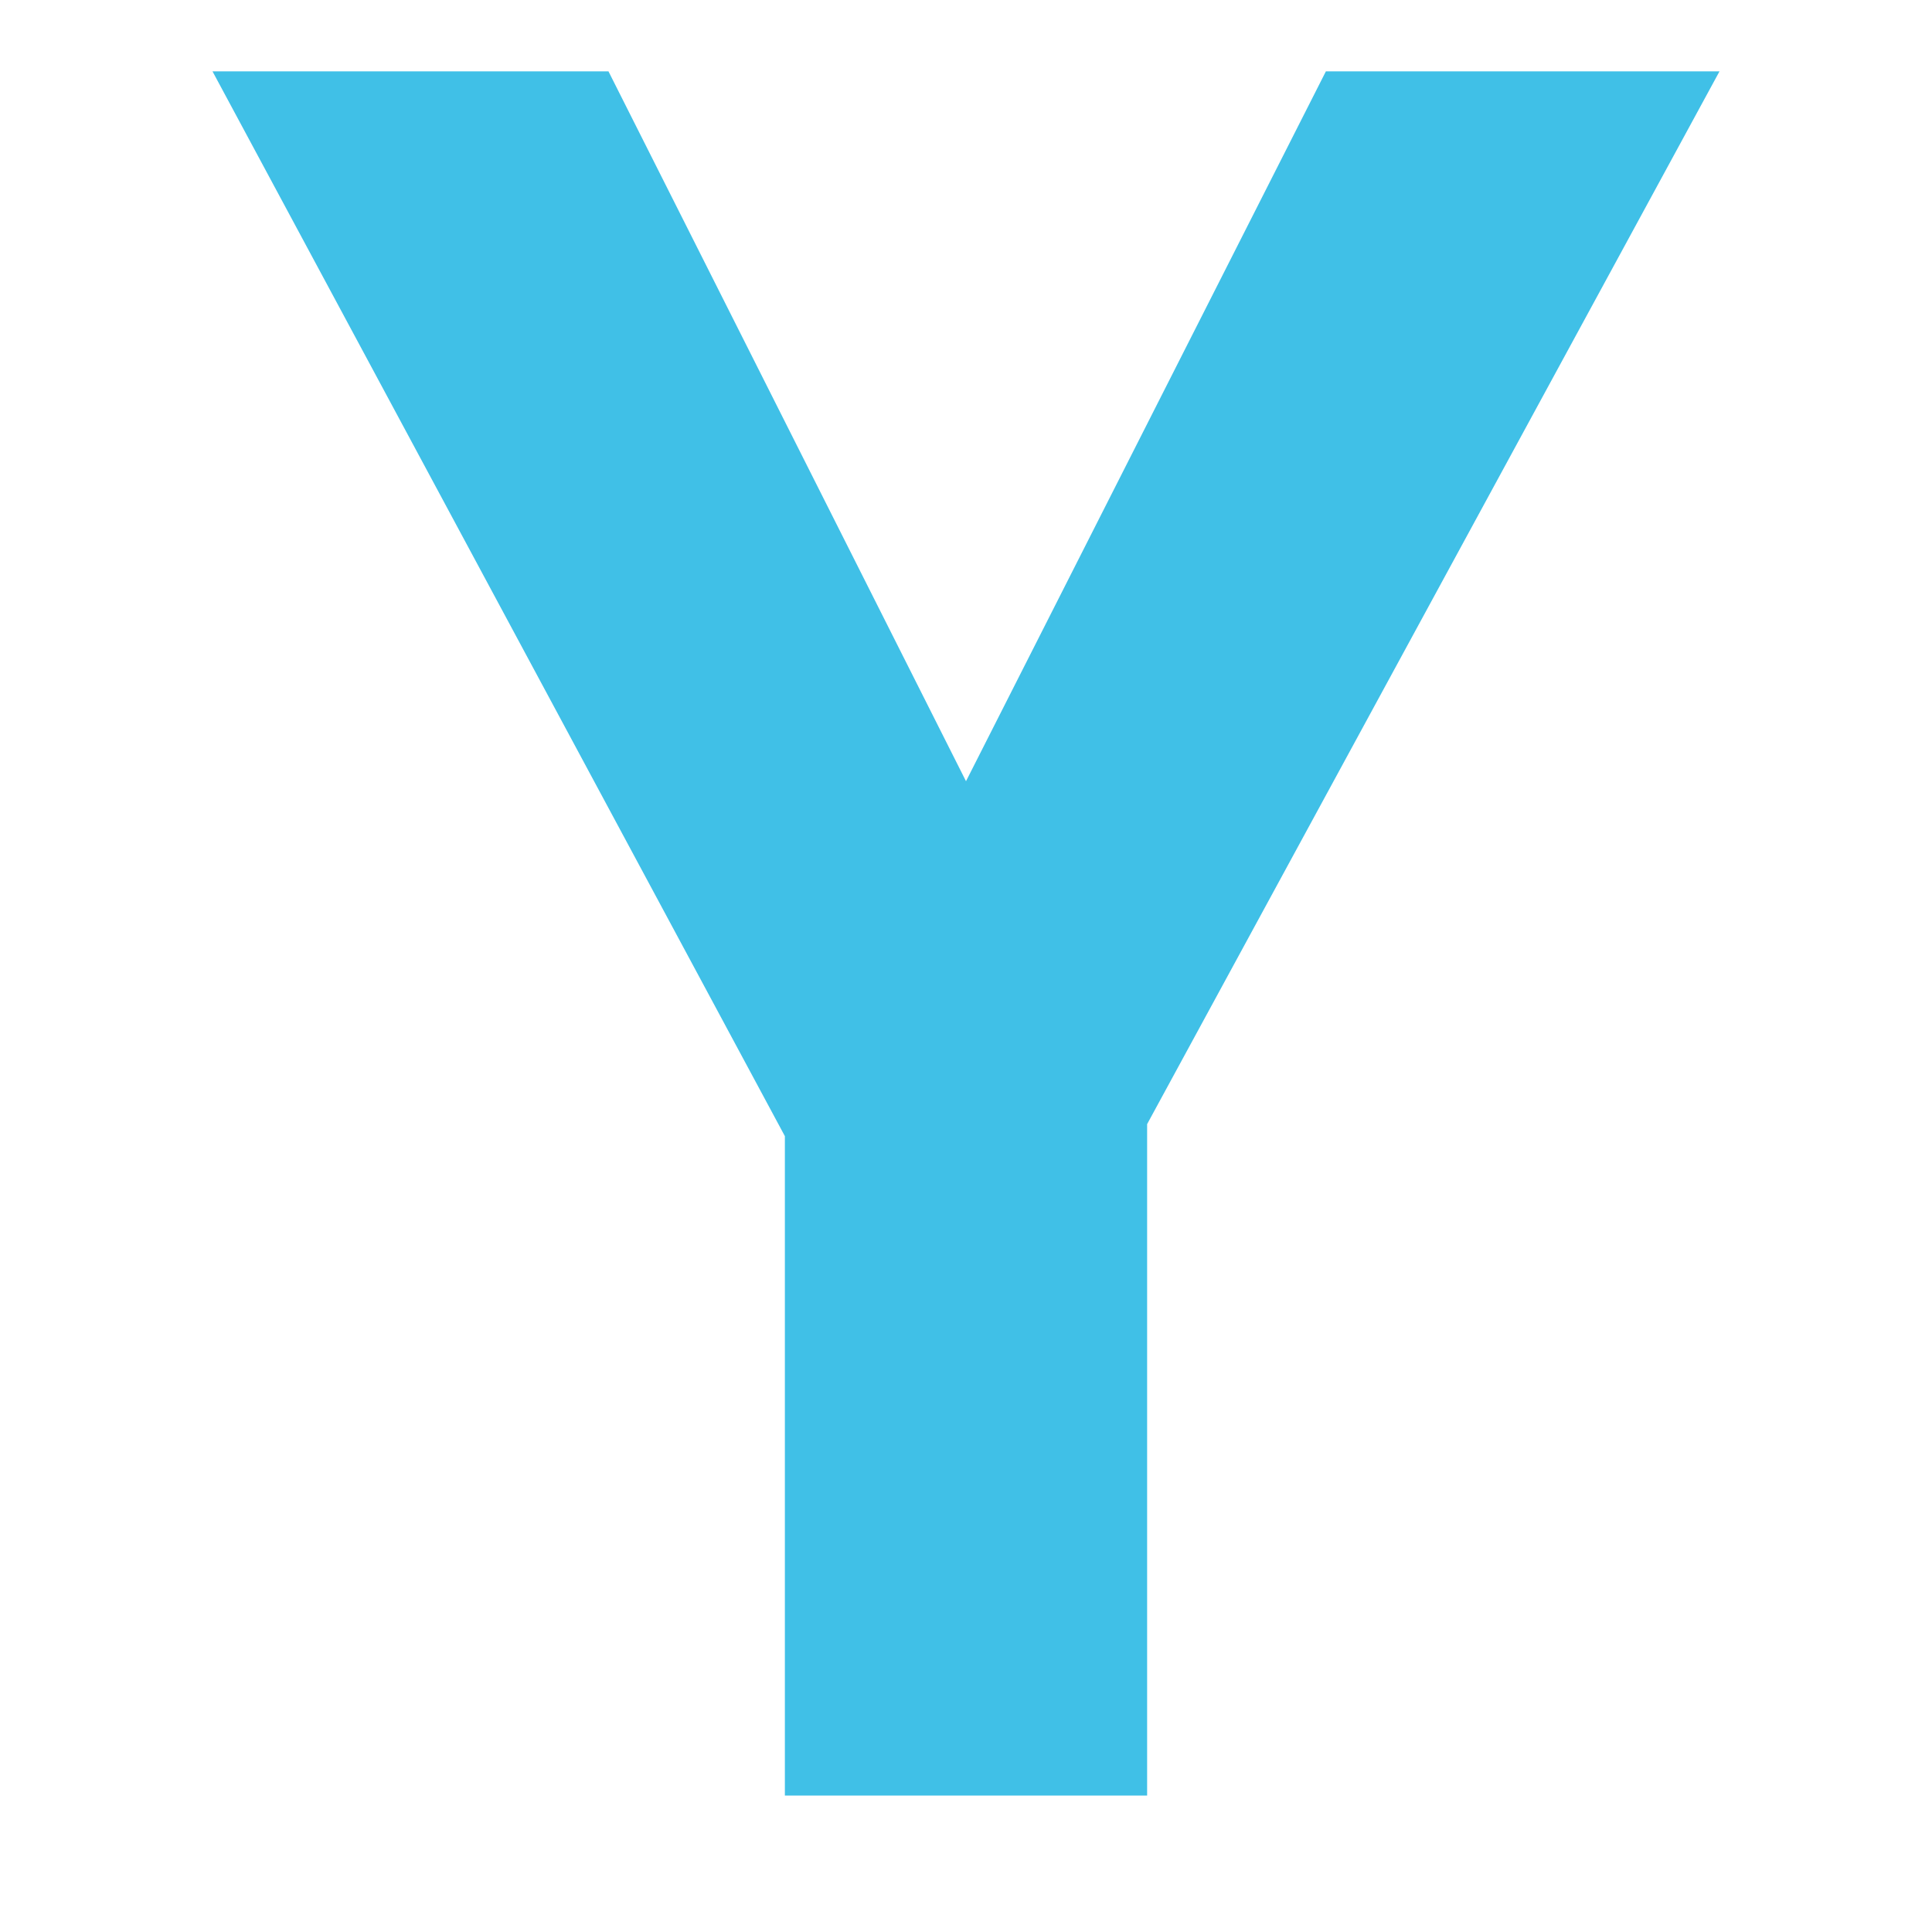
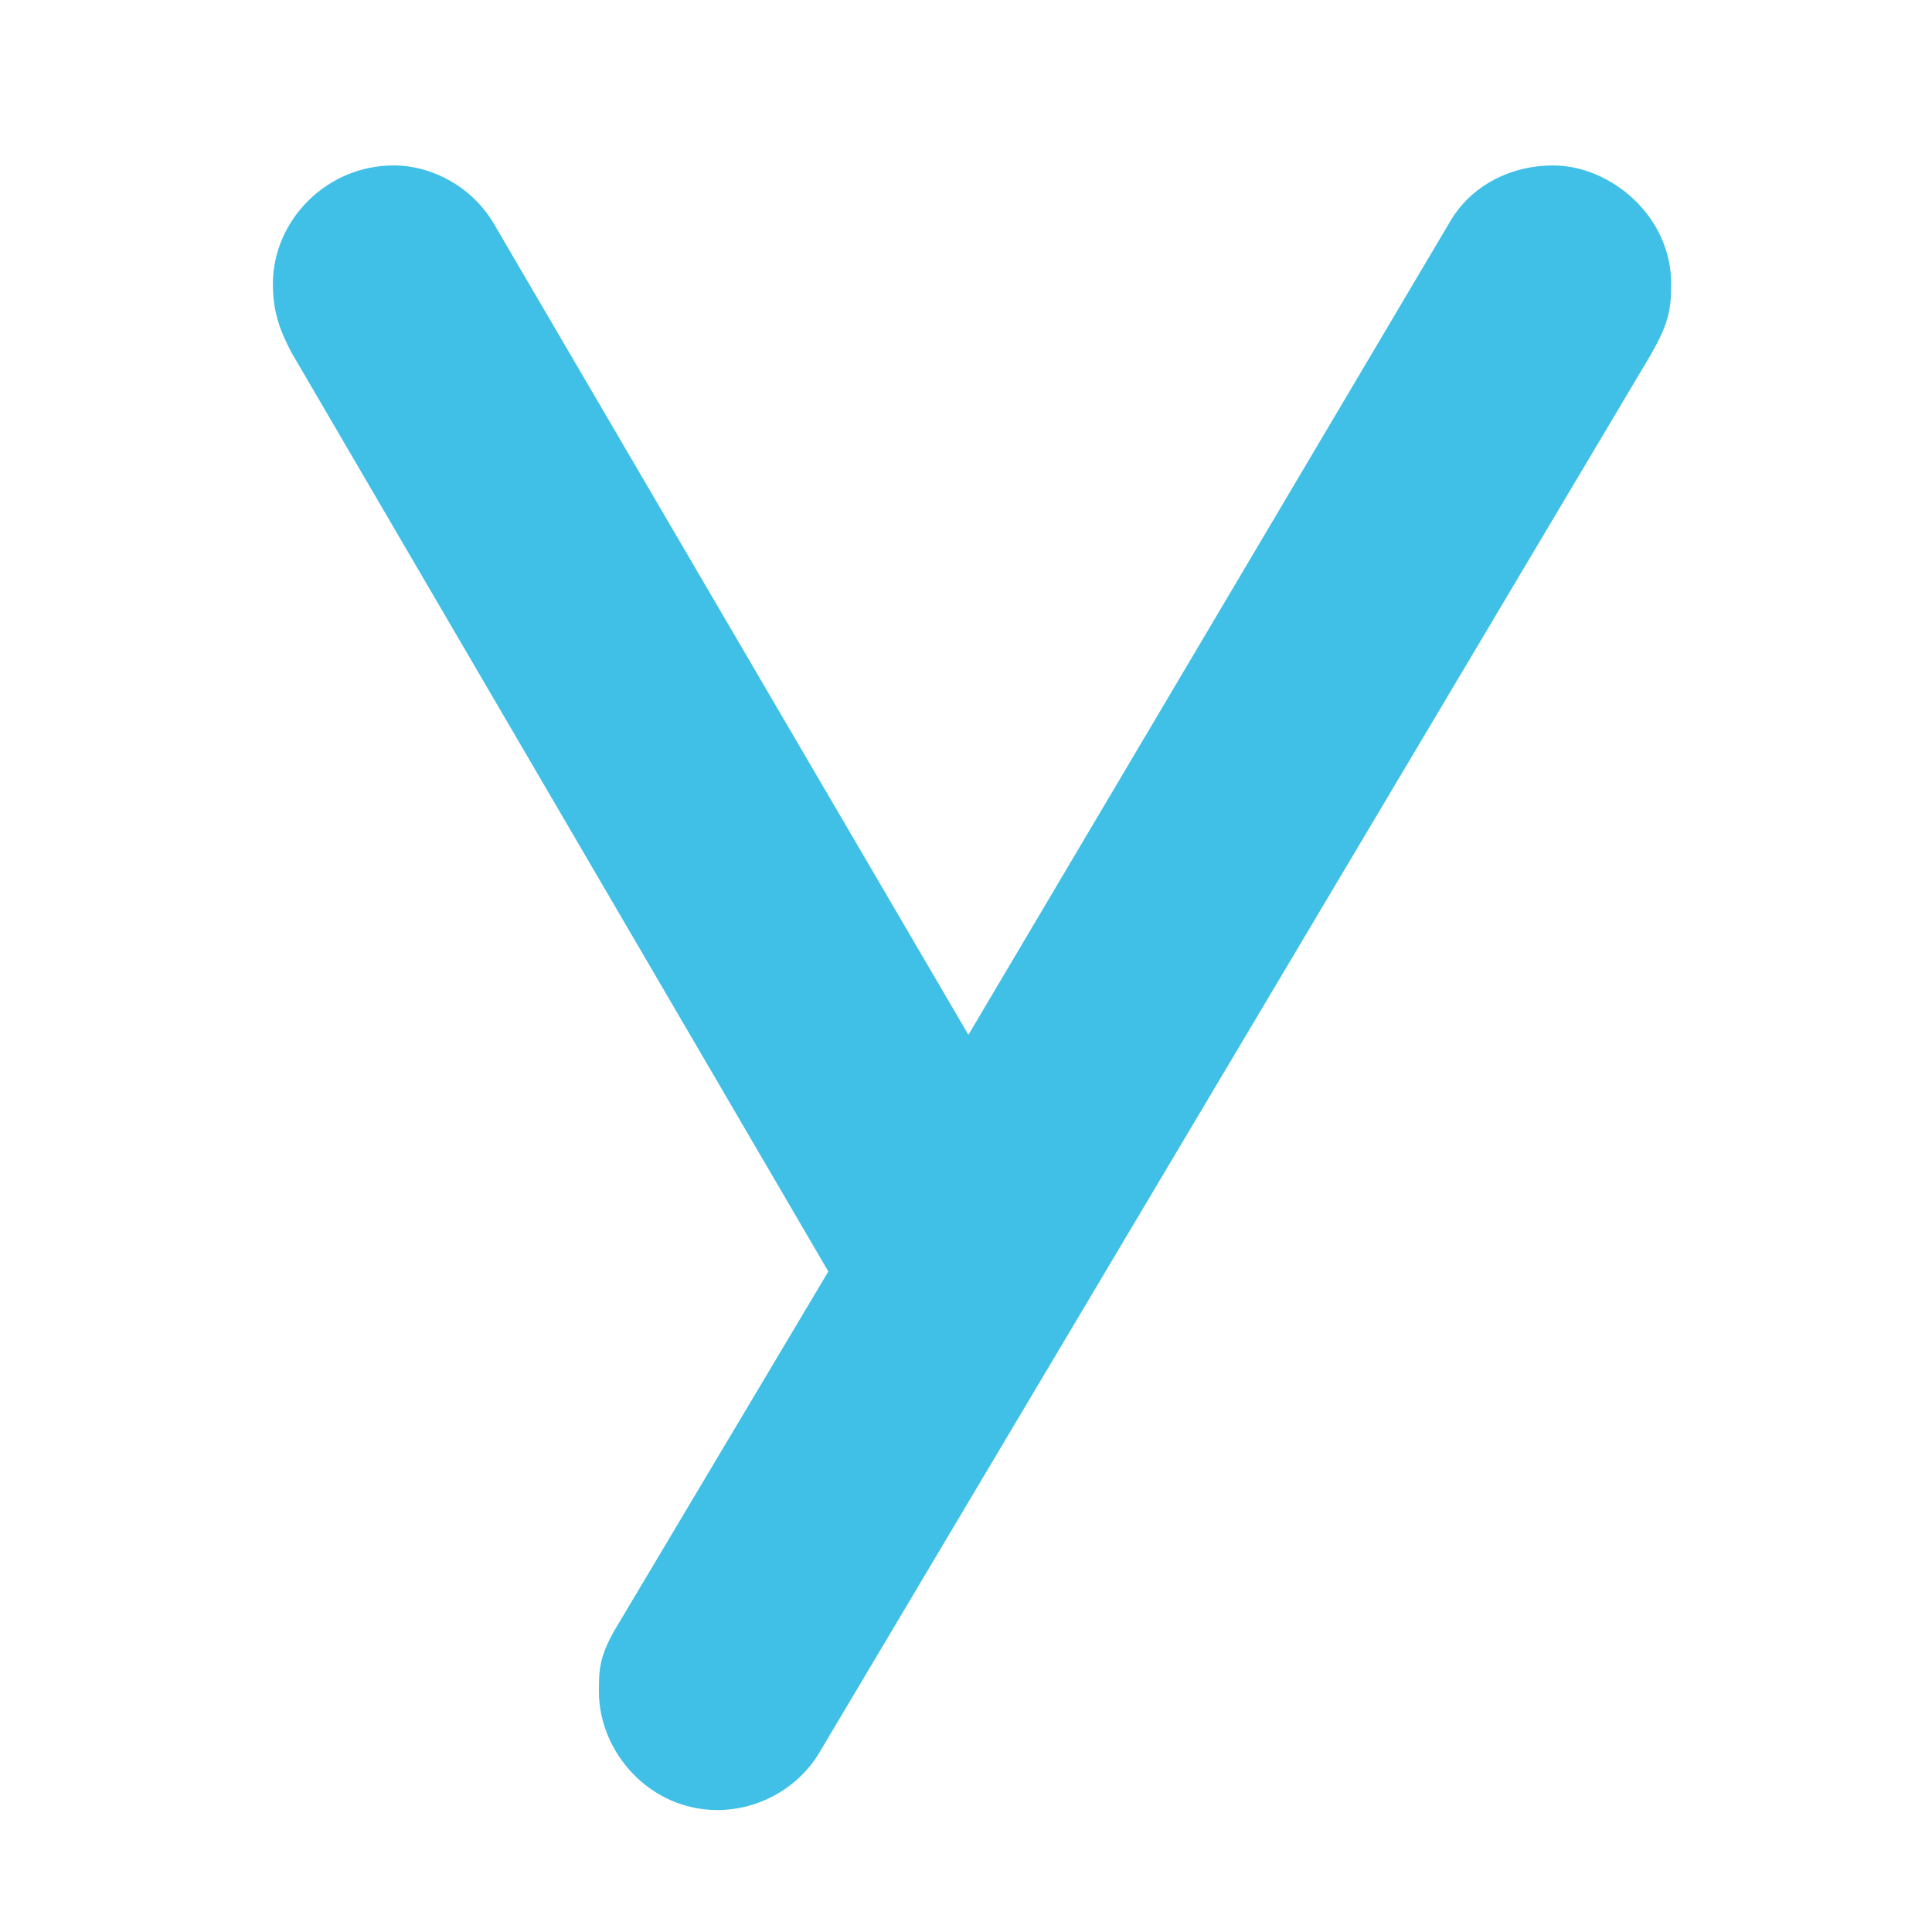
- <svg xmlns="http://www.w3.org/2000/svg" width="128" height="128">
-   <text style="line-height:1.25;-inkscape-font-specification:'Comic Neue';font-variant-ligatures:normal;font-variant-caps:normal;font-variant-numeric:normal;font-feature-settings:normal;text-align:start" x="64" y="118.96" font-weight="400" font-size="18.667" font-family="Comic Neue" letter-spacing="0" word-spacing="0" fill="#40c0e7">
-     <tspan x="64" y="118.96" style="-inkscape-font-specification:'Comic Neue Bold';text-align:center" font-weight="700" font-size="160" text-anchor="middle">Y</tspan>
-   </text>
+ <svg xmlns="http://www.w3.org/2000/svg" width="128" height="128" version="1.1" id="svg6">
+   <defs id="defs10" />
+   <g aria-label="Y" id="text4" style="line-height:1.25;fill:#40c0e7">
+     <path d="m 47.52,119.92 c 2.72,0 5.44,-1.44 6.88,-4 L 109.12,23.92 c 1.44,-2.4 1.6,-3.36 1.6,-5.12 0,-4.48 -4,-7.84 -7.84,-7.84 -2.72,0 -5.44,1.28 -6.88,3.84 l -31.84,53.76 -31.36,-53.6 c -1.44,-2.56 -4.16,-4 -6.72,-4 -4.48,0 -8,3.68 -8,7.84 0,1.6 0.32,2.88 1.28,4.64 l 35.52,60.8 -13.92,23.36 c -1.28,2.08 -1.28,3.04 -1.28,4.48 0,4 3.36,7.84 7.84,7.84 z" style="text-align:center;text-anchor:middle" id="path12" />
+   </g>
</svg>
